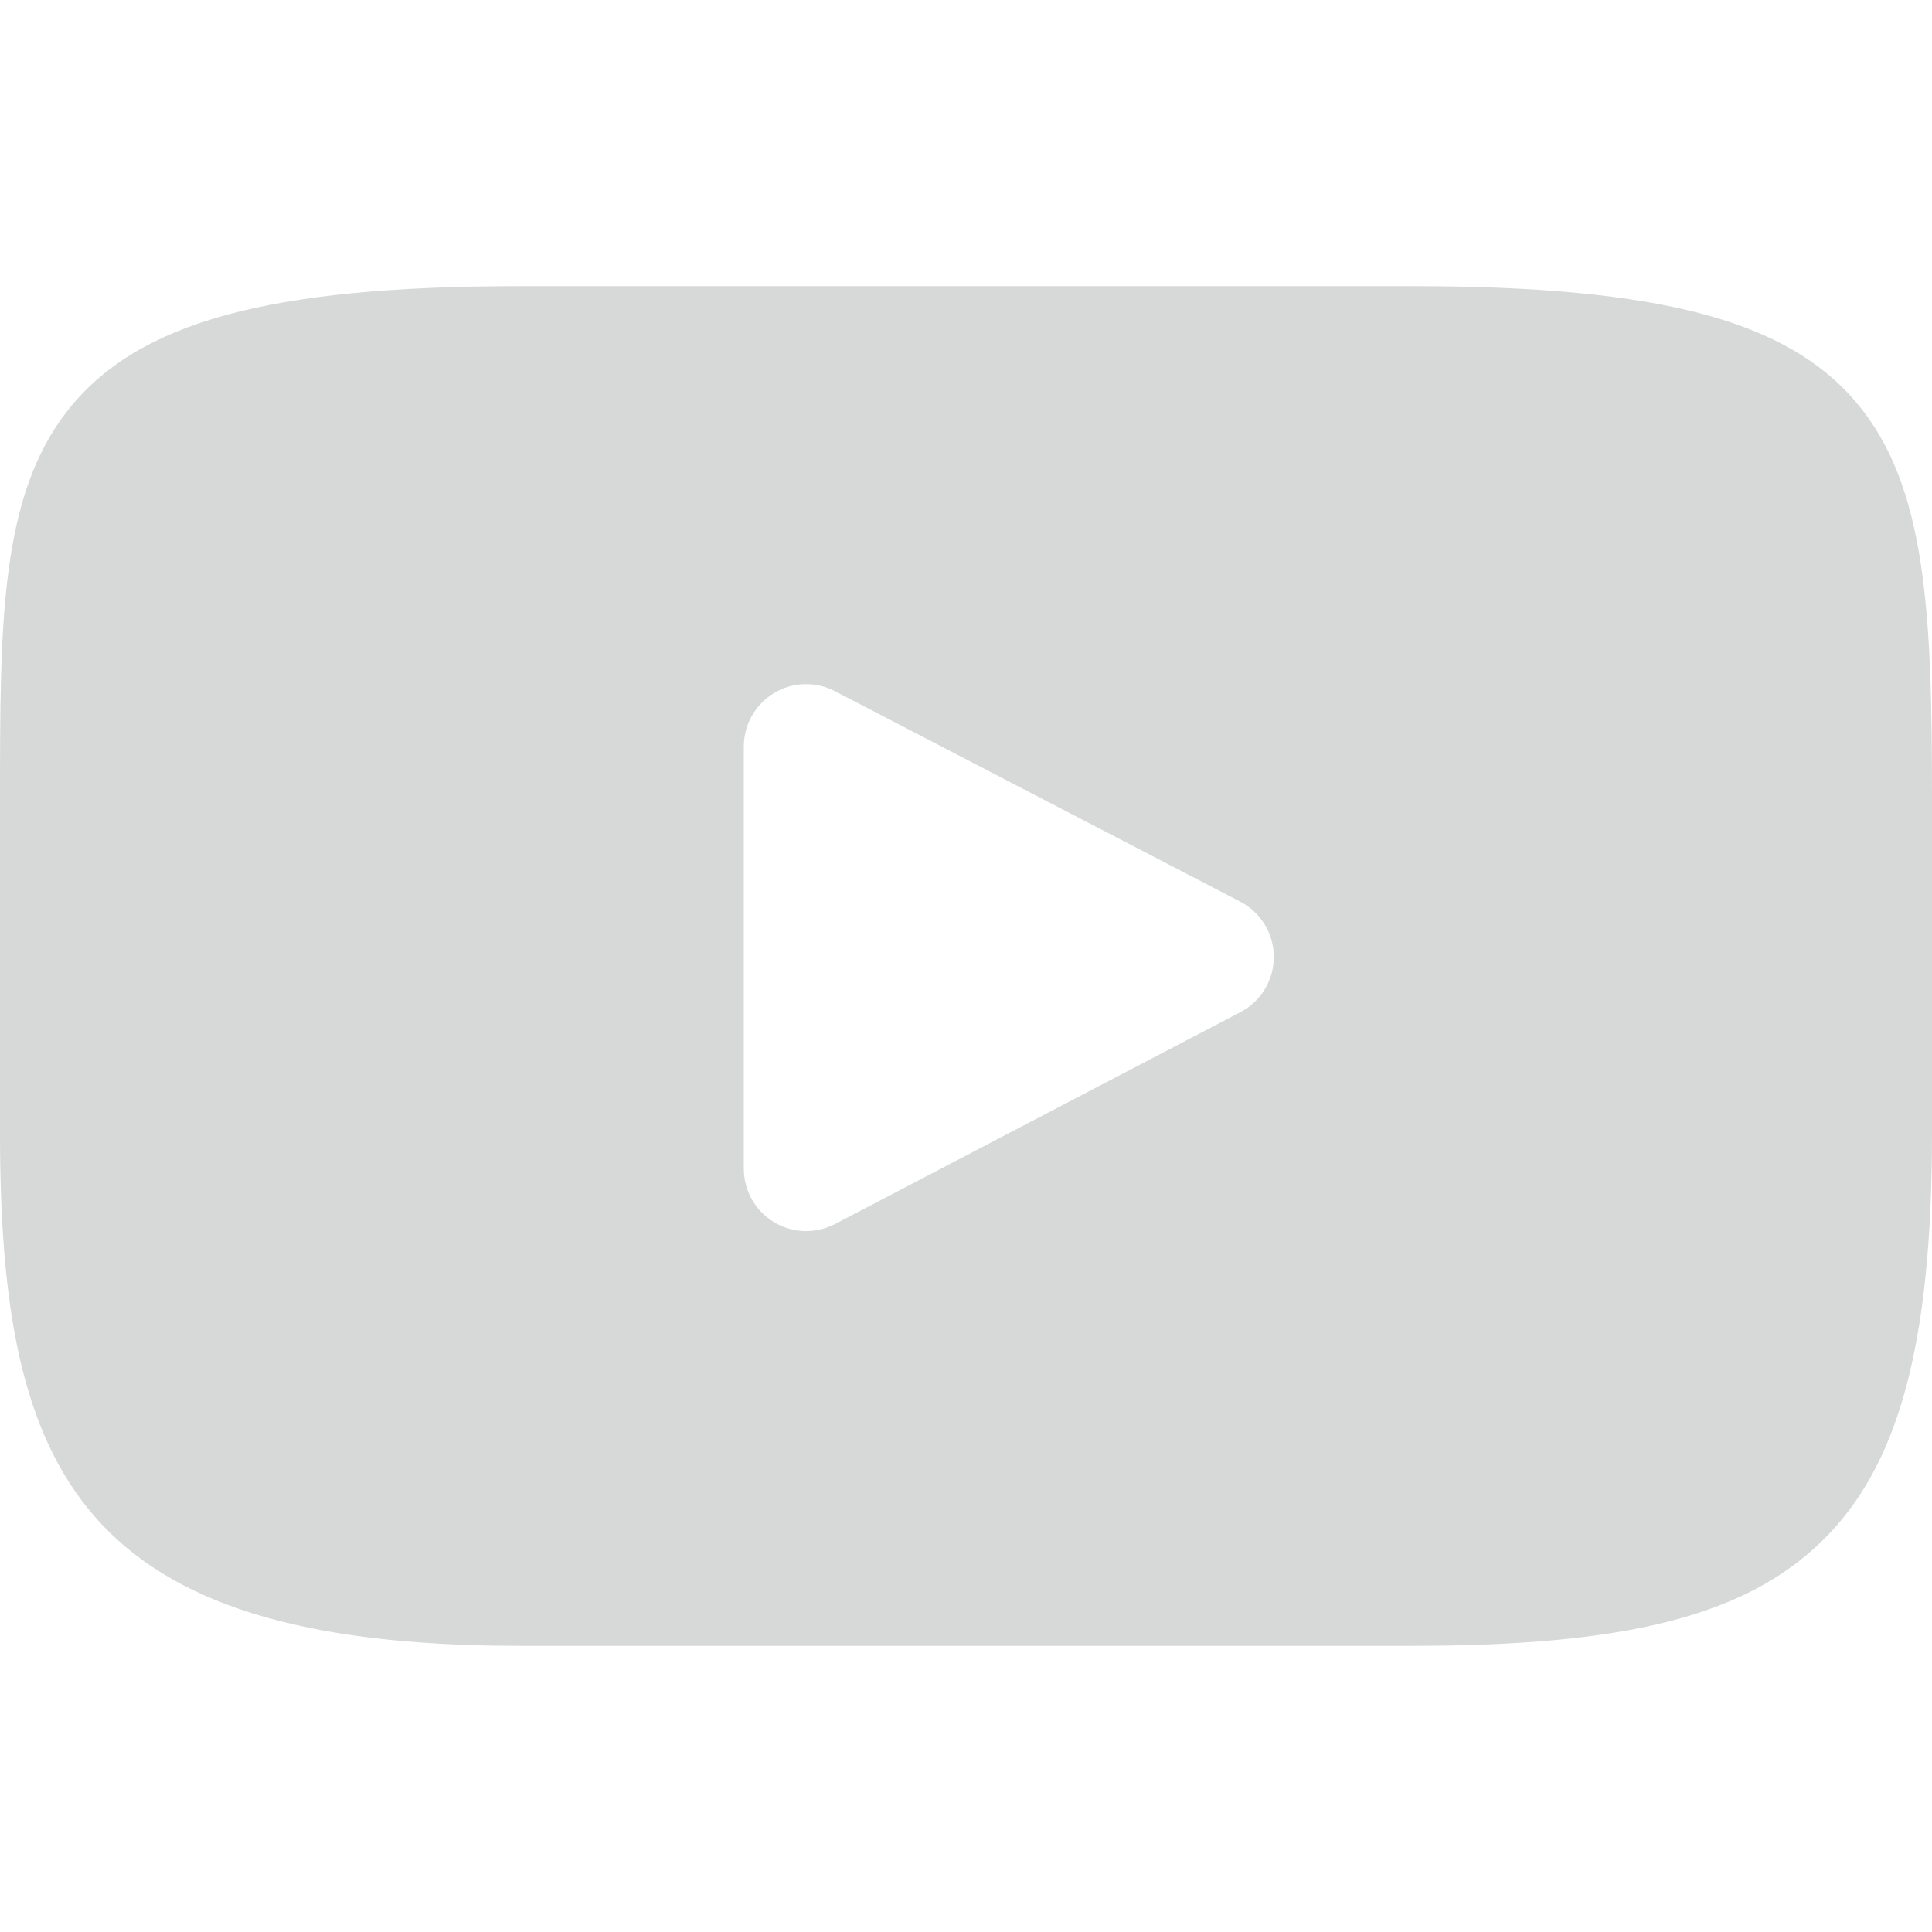
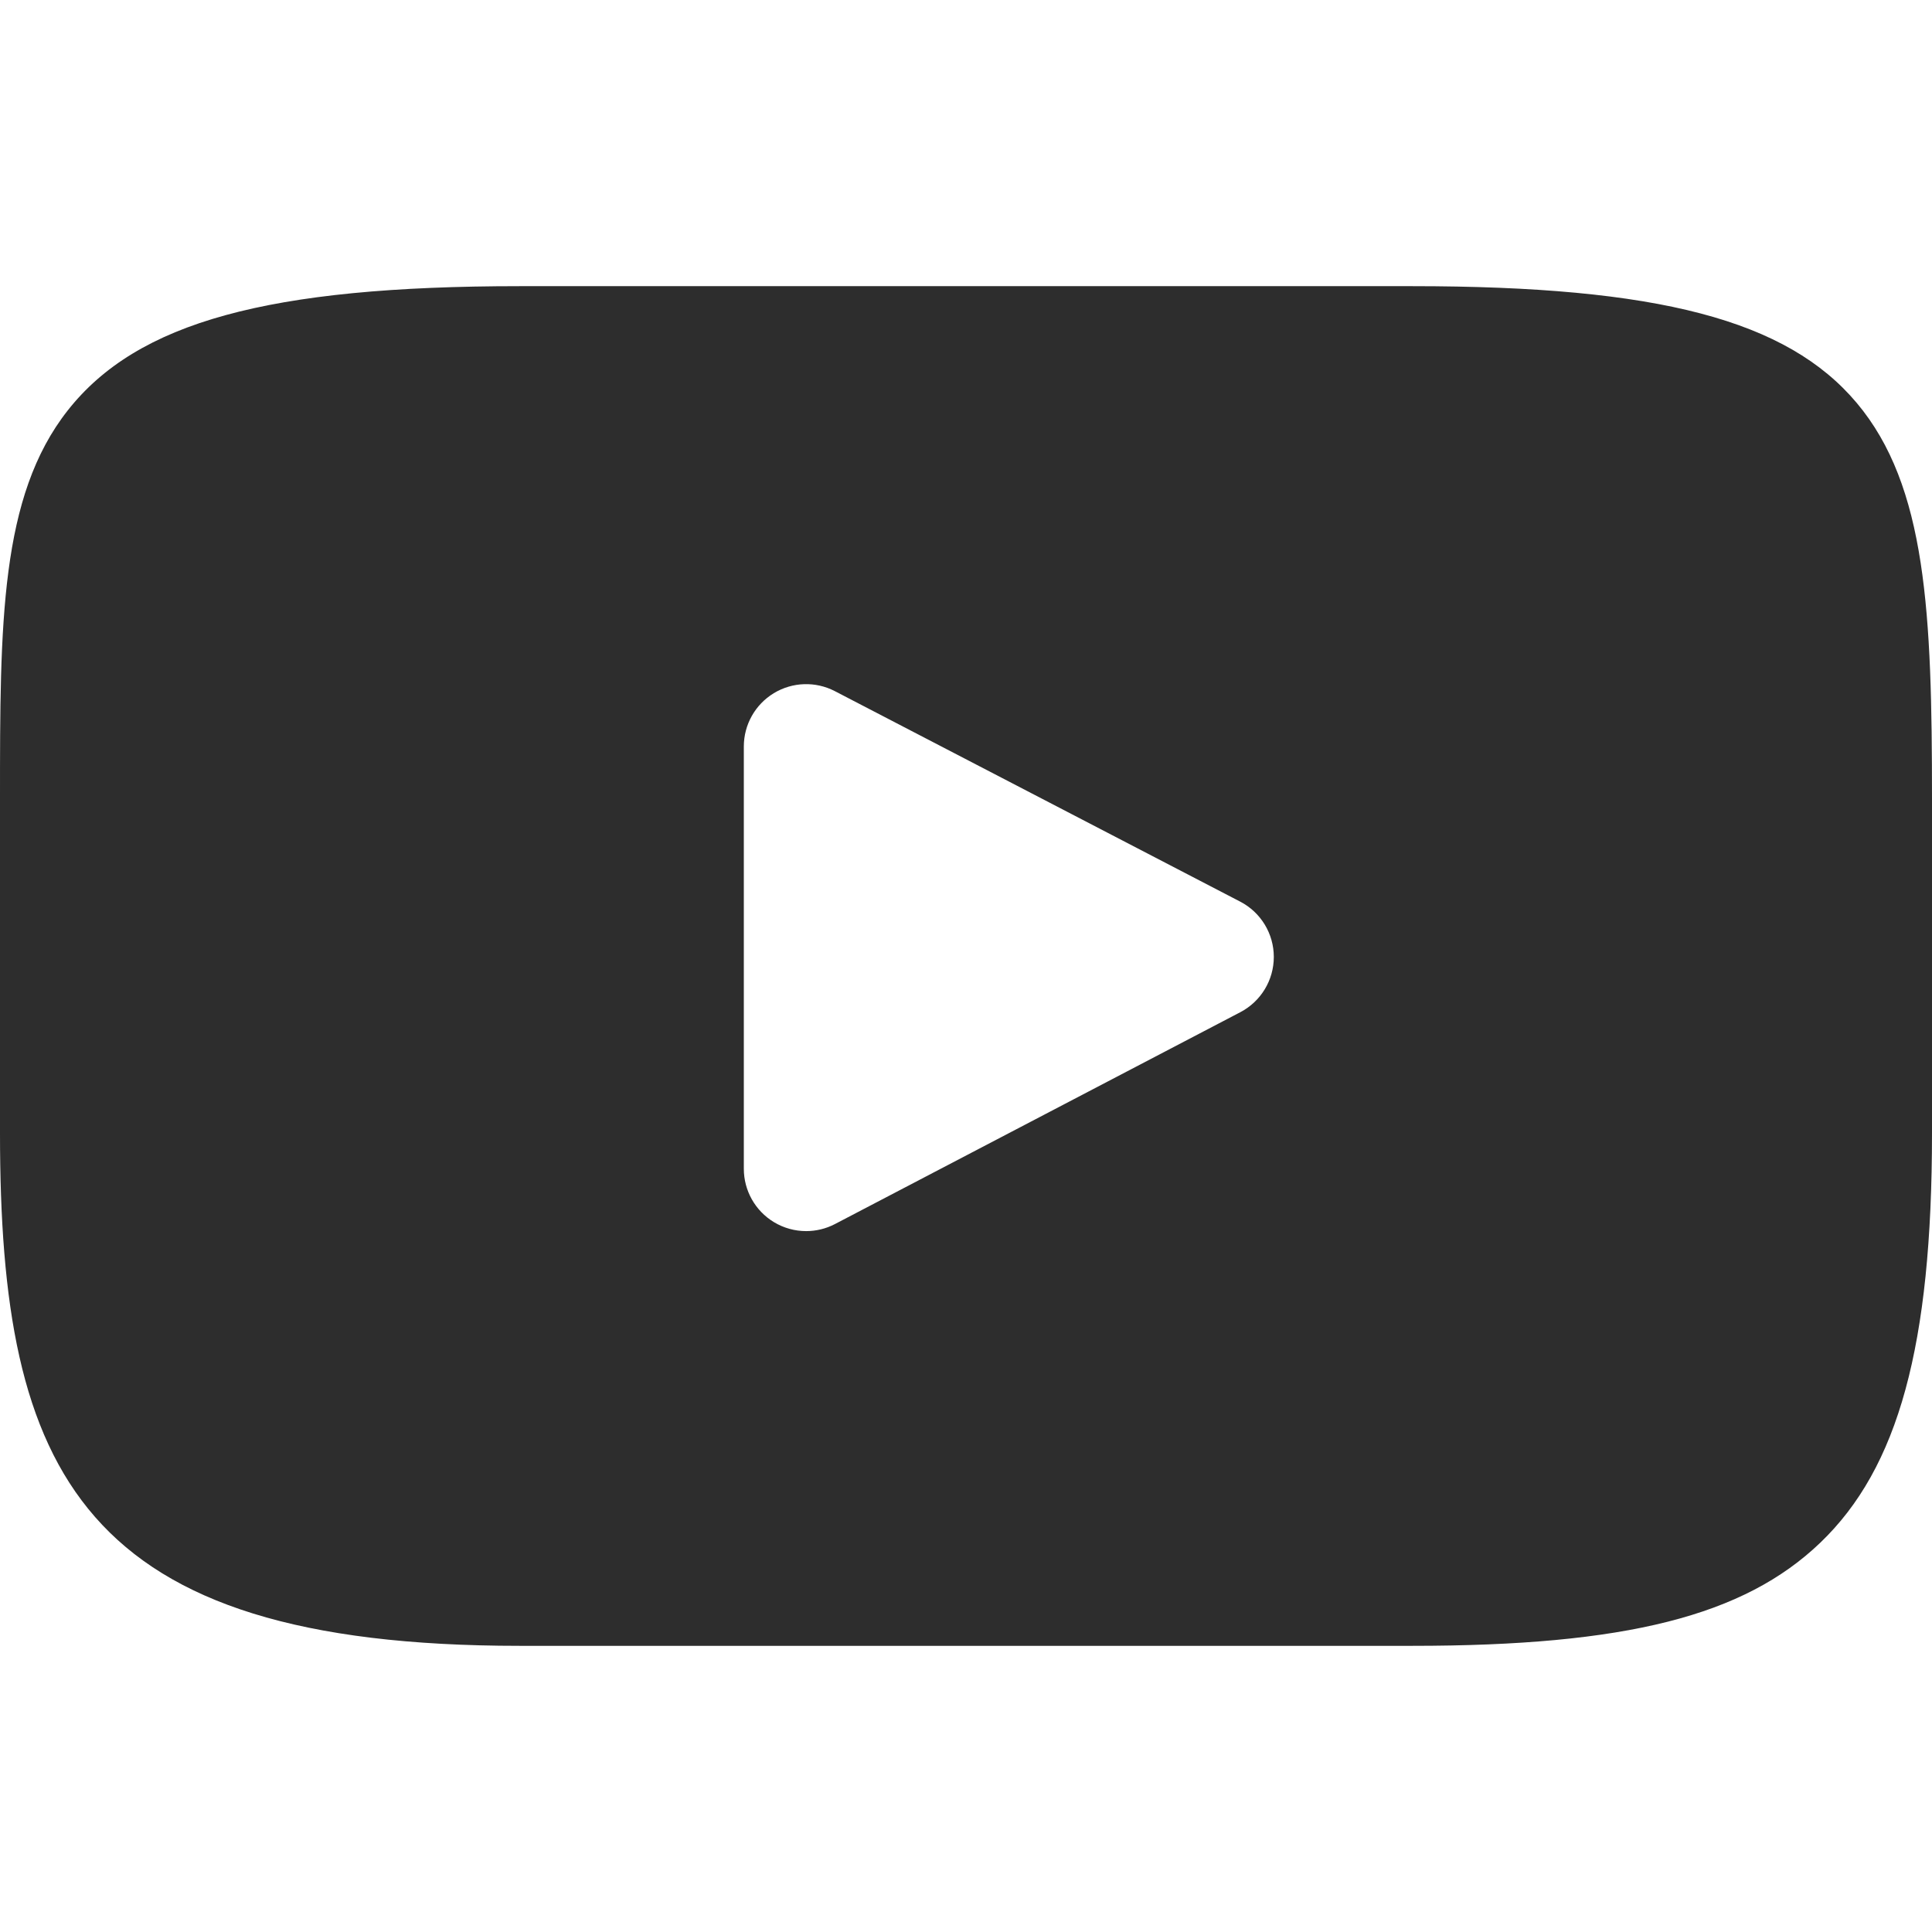
<svg xmlns="http://www.w3.org/2000/svg" fill="#000000" height="800px" width="800px" version="1.1" id="Layer_1" viewBox="0 0 310 310" xml:space="preserve">
  <defs id="defs7" />
-   <g id="XMLID_822_" style="fill:#d7d9d8;fill-opacity:1">
-     <path id="XMLID_823_" d="M297.917,64.645c-11.19-13.302-31.85-18.728-71.306-18.728H83.386c-40.359,0-61.369,5.776-72.517,19.938   C0,79.663,0,100.008,0,128.166v53.669c0,54.551,12.896,82.248,83.386,82.248h143.226c34.216,0,53.176-4.788,65.442-16.527   C304.633,235.518,310,215.863,310,181.835v-53.669C310,98.471,309.159,78.006,297.917,64.645z M199.021,162.41l-65.038,33.991   c-1.454,0.76-3.044,1.137-4.632,1.137c-1.798,0-3.592-0.484-5.181-1.446c-2.992-1.813-4.819-5.056-4.819-8.554v-67.764   c0-3.492,1.822-6.732,4.808-8.546c2.987-1.814,6.702-1.938,9.801-0.328l65.038,33.772c3.309,1.718,5.387,5.134,5.392,8.861   C204.394,157.263,202.325,160.684,199.021,162.41z" style="fill:#d7d9d8;fill-opacity:1" />
+   <g id="XMLID_822_" style="fill:#2d2d2d;fill-opacity:1">
+     <path id="XMLID_823_" d="M297.917,64.645c-11.19-13.302-31.85-18.728-71.306-18.728H83.386c-40.359,0-61.369,5.776-72.517,19.938   C0,79.663,0,100.008,0,128.166v53.669c0,54.551,12.896,82.248,83.386,82.248h143.226c34.216,0,53.176-4.788,65.442-16.527   C304.633,235.518,310,215.863,310,181.835v-53.669C310,98.471,309.159,78.006,297.917,64.645z M199.021,162.41l-65.038,33.991   c-1.454,0.76-3.044,1.137-4.632,1.137c-1.798,0-3.592-0.484-5.181-1.446c-2.992-1.813-4.819-5.056-4.819-8.554v-67.764   c0-3.492,1.822-6.732,4.808-8.546c2.987-1.814,6.702-1.938,9.801-0.328l65.038,33.772c3.309,1.718,5.387,5.134,5.392,8.861   C204.394,157.263,202.325,160.684,199.021,162.41z" style="fill:#2d2d2d;fill-opacity:1" />
  </g>
</svg>
